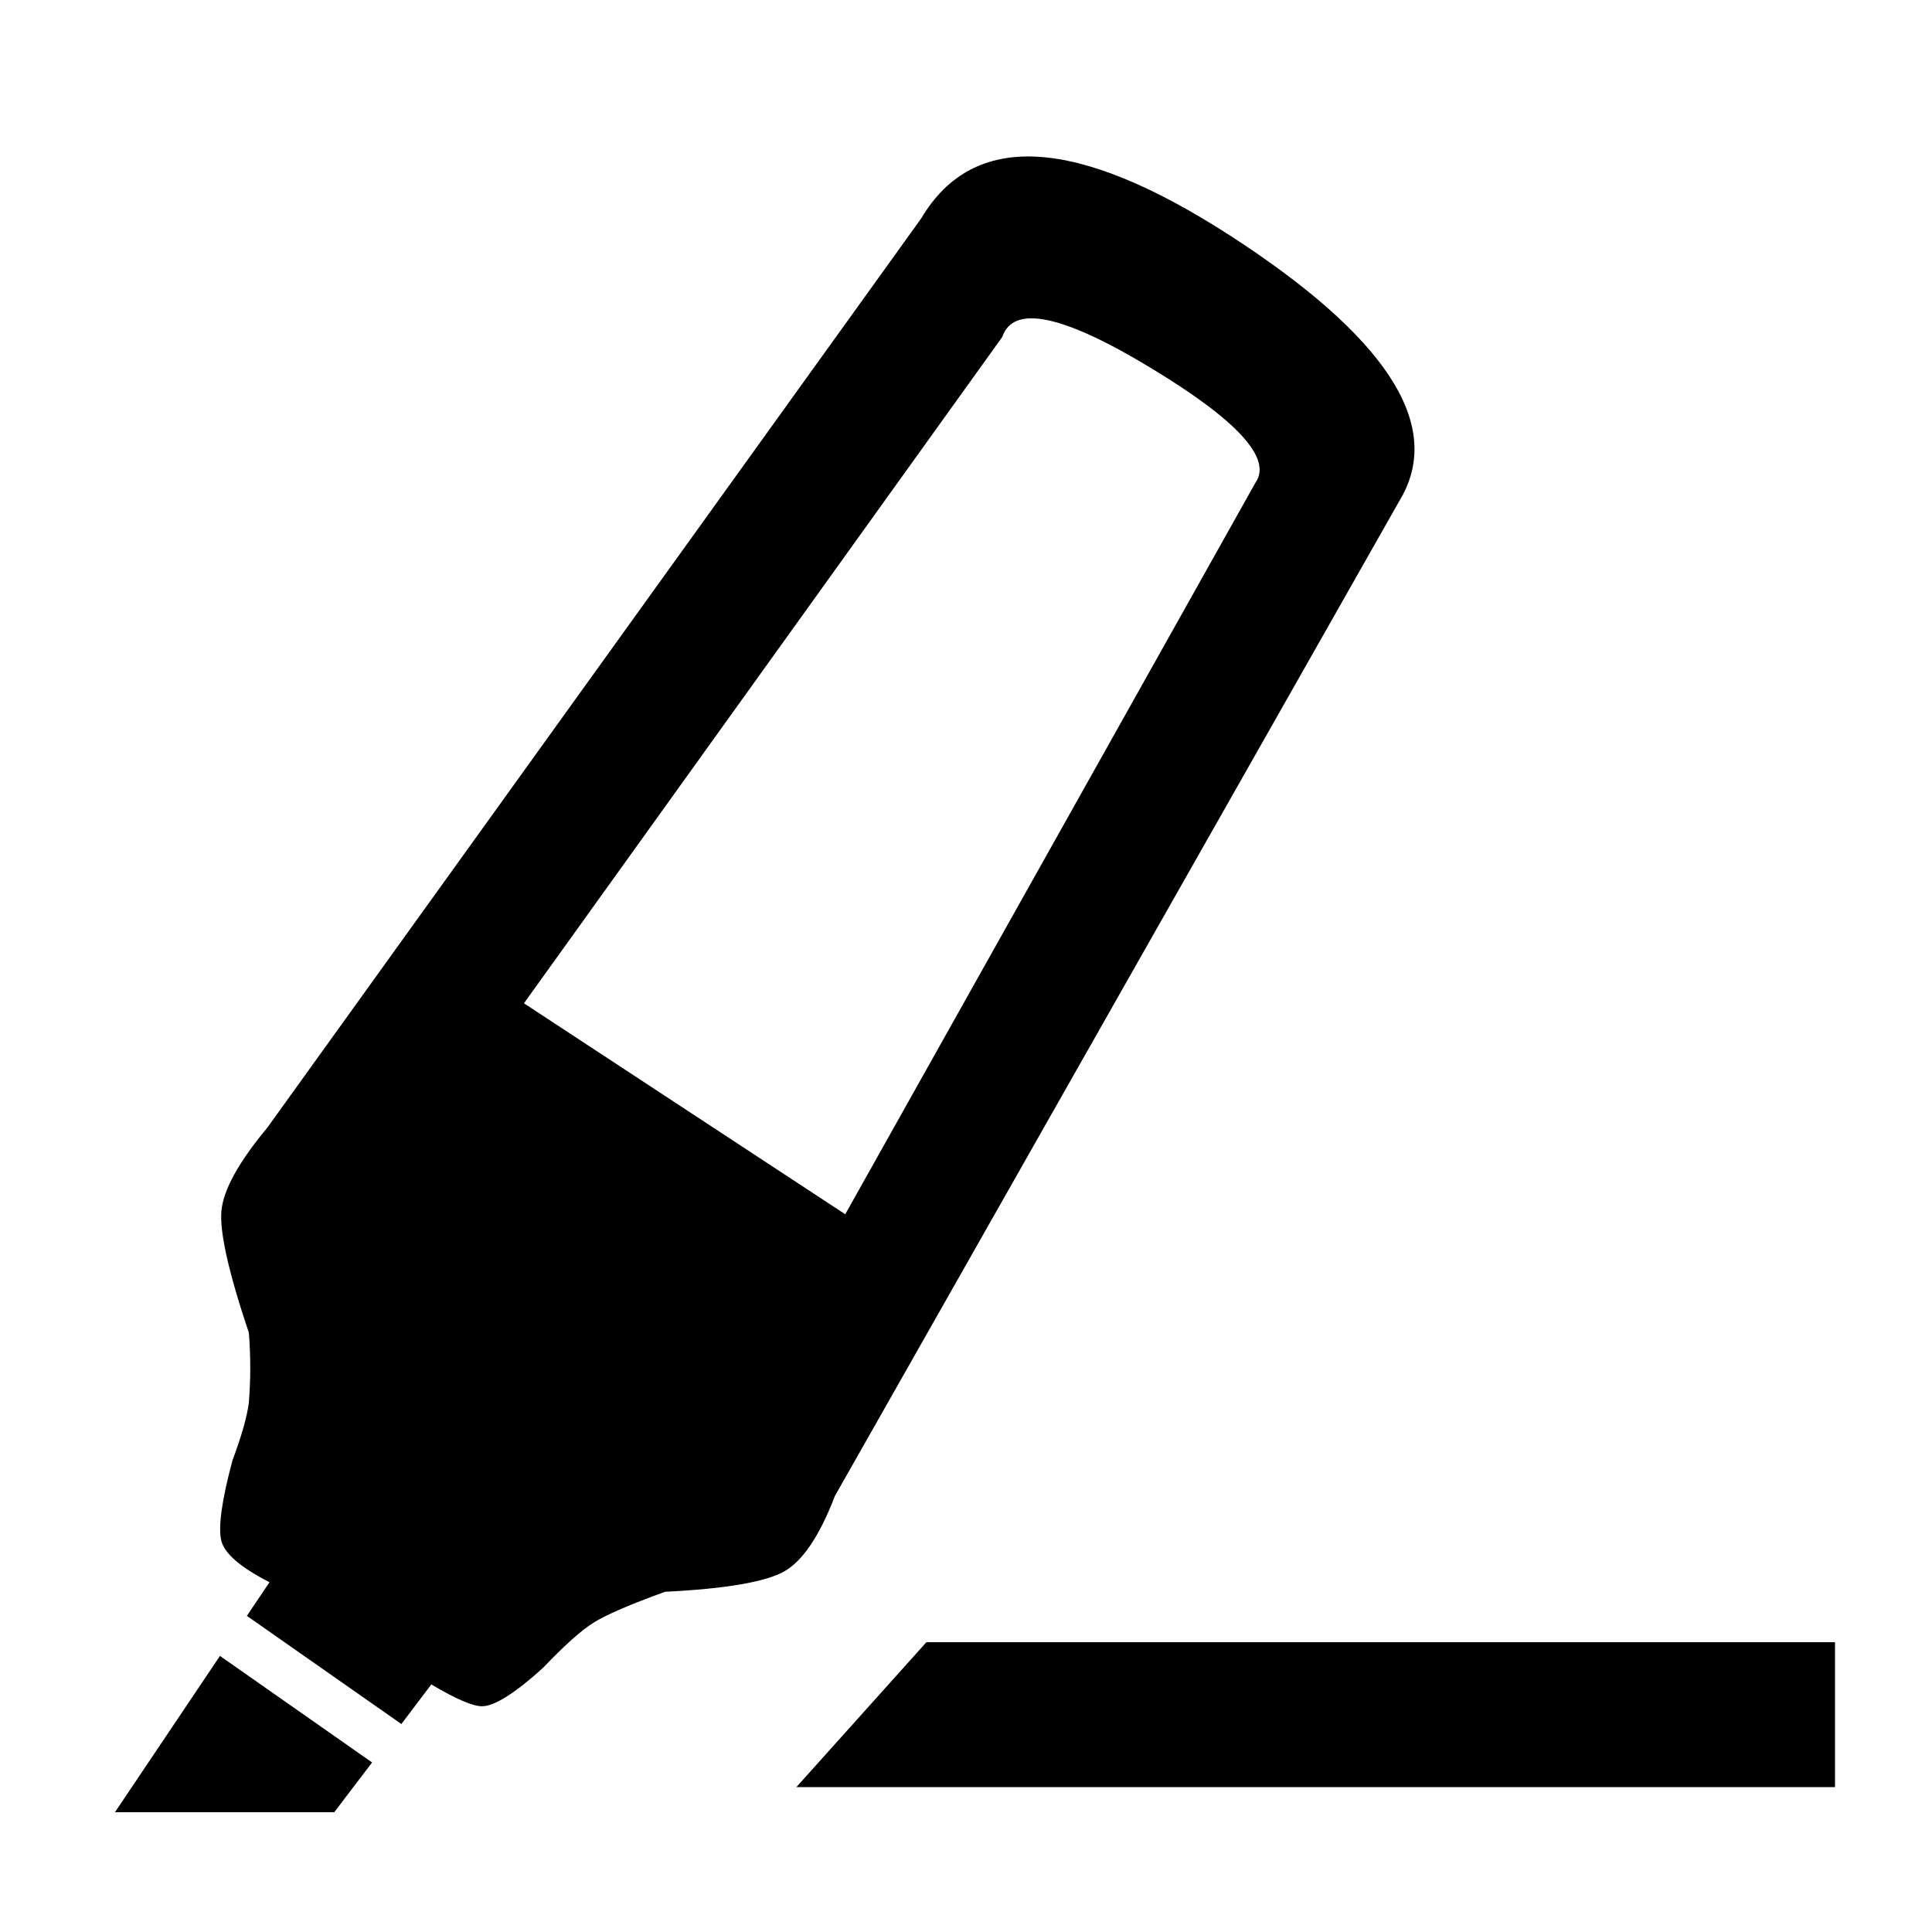
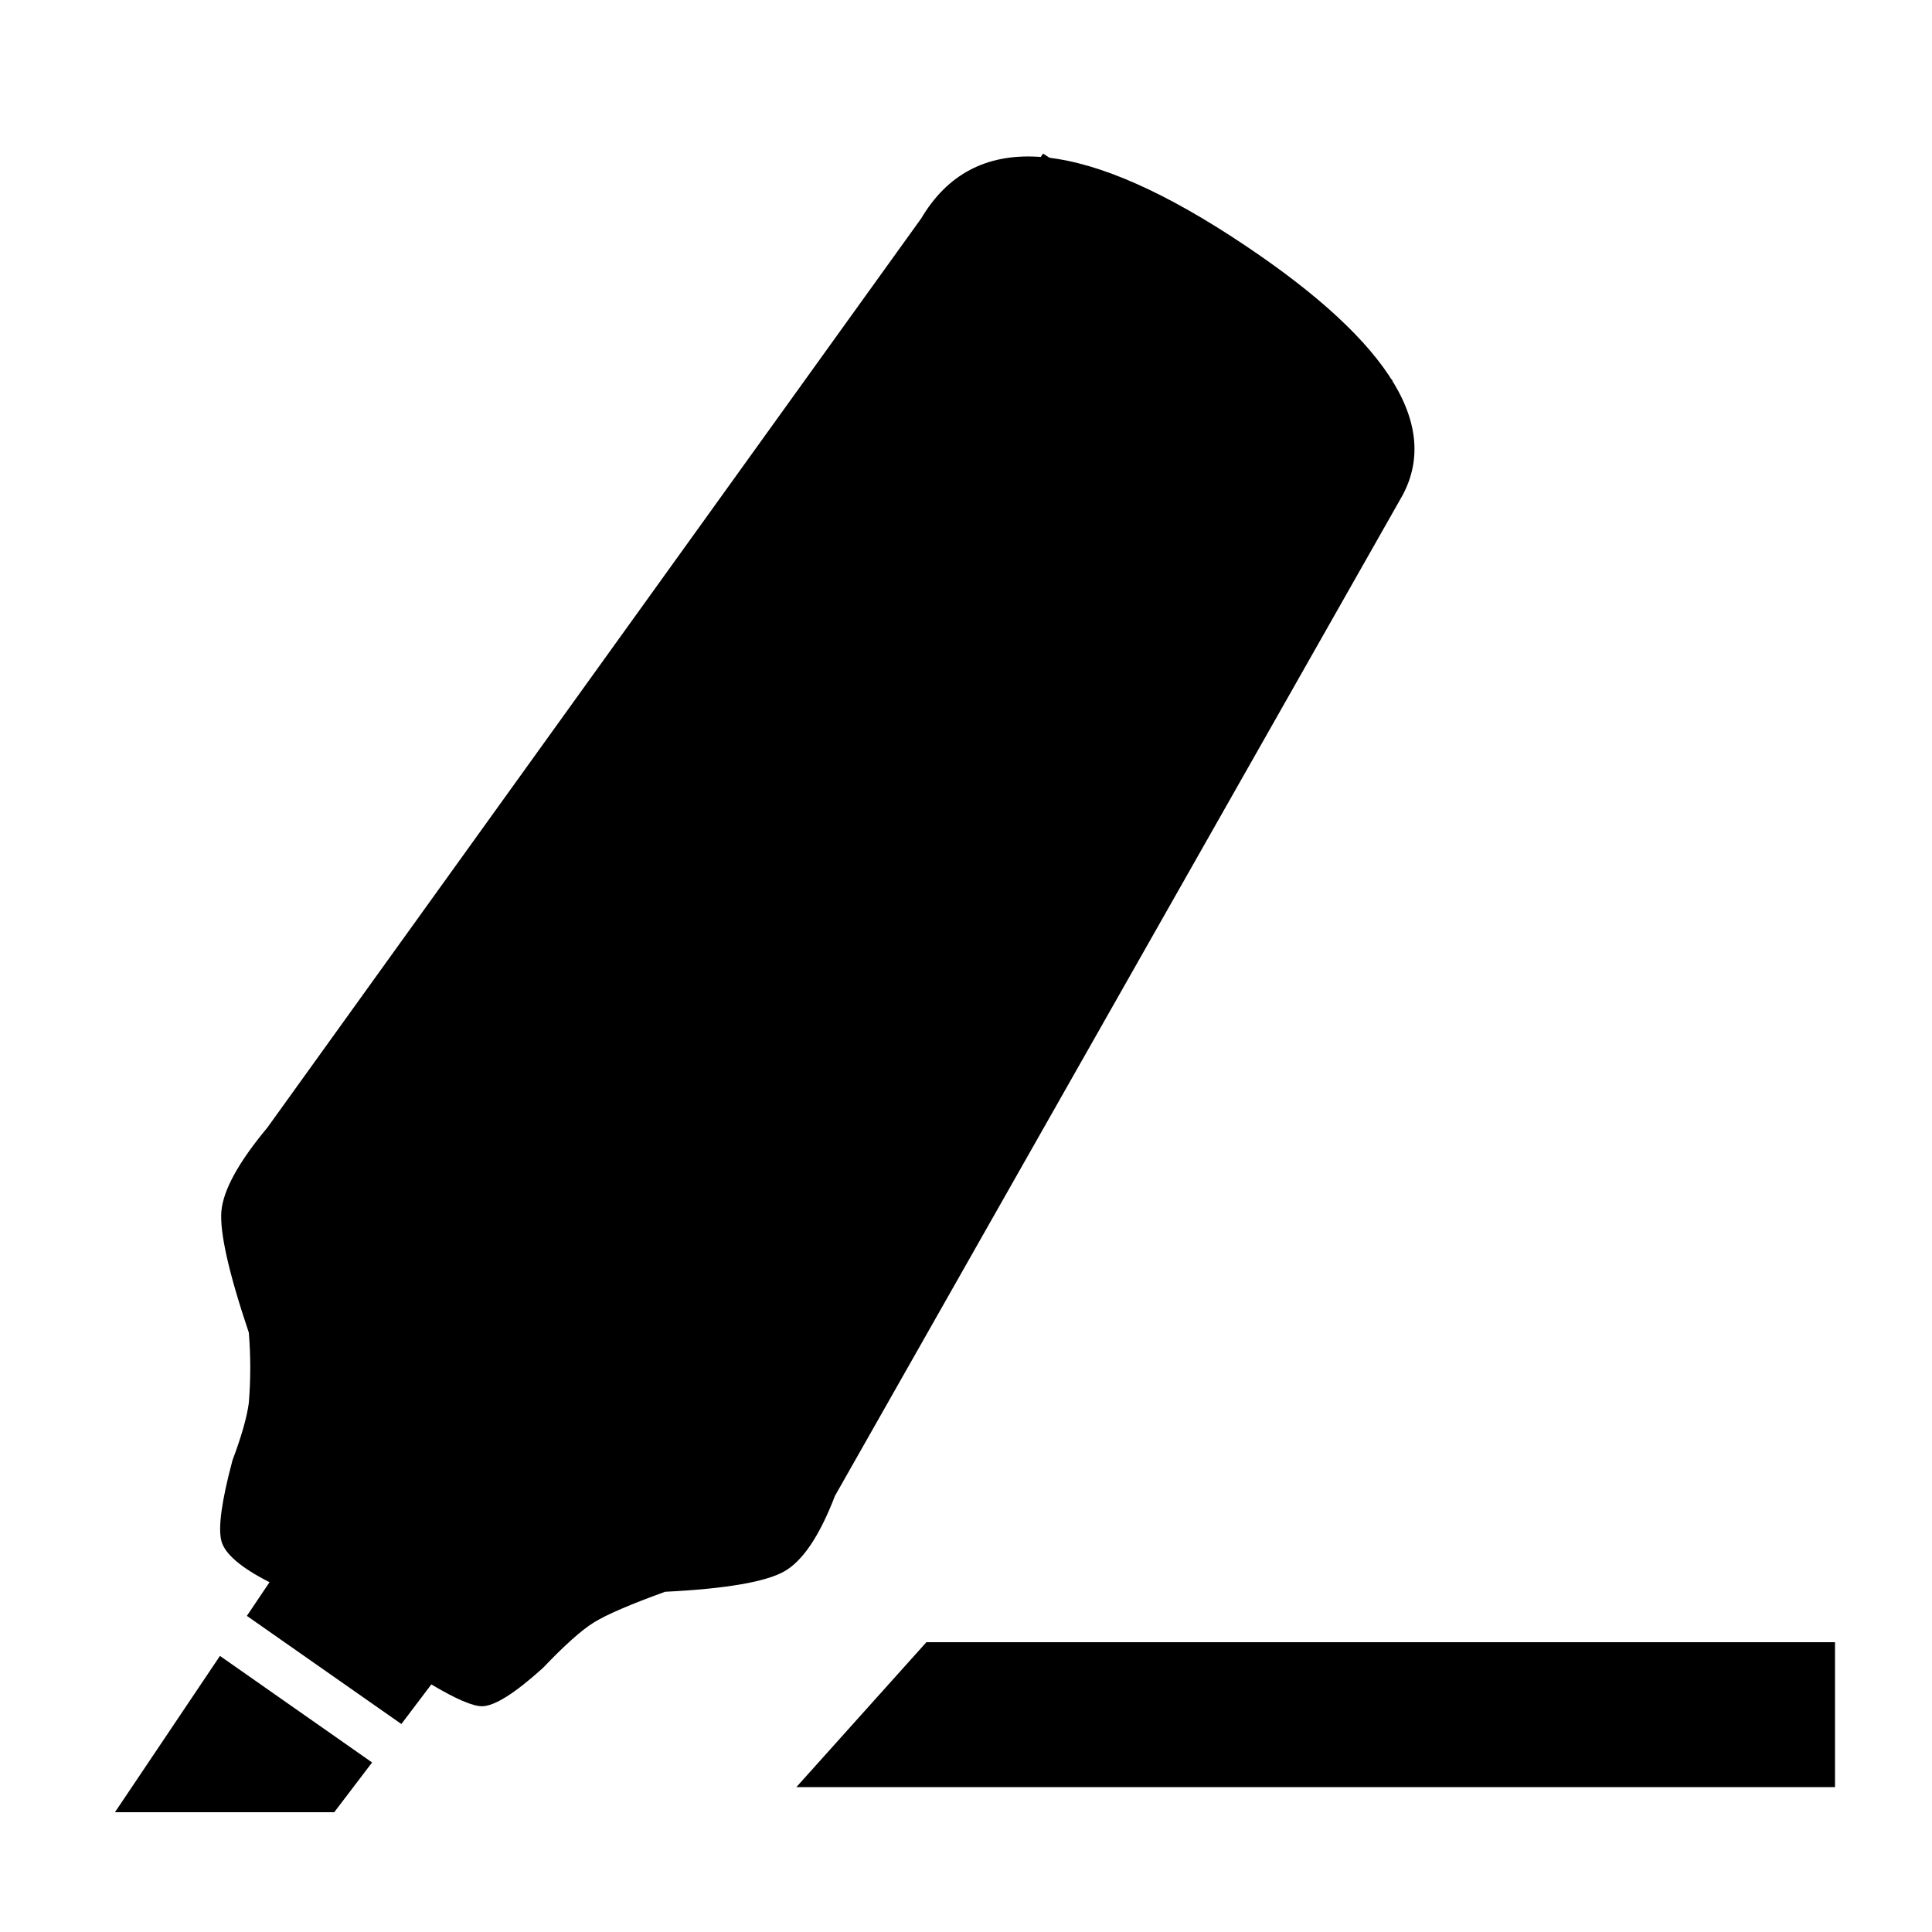
<svg xmlns="http://www.w3.org/2000/svg" width="20" height="20" viewBox="0 0 20 20">
-   <g fill="none" fill-rule="evenodd">
+   <g fill-rule="evenodd">
    <path class="ck-icon__fill" d="M10.798 1.59L3.002 12.875l1.895 1.852 2.521 1.402 6.997-12.194z" />
-     <path d="M2.556 16.727l.234-.348c-.297-.151-.462-.293-.498-.426-.036-.137.002-.416.115-.837.094-.25.15-.449.169-.595a4.495 4.495 0 0 0 0-.725c-.209-.621-.303-1.041-.284-1.26.02-.218.178-.506.475-.862l6.77-9.414c.539-.91 1.605-.85 3.199.18 1.594 1.032 2.188 1.928 1.784 2.686l-5.877 10.36c-.158.412-.333.673-.526.782-.193.108-.604.179-1.232.21-.362.131-.608.237-.738.318-.13.081-.305.238-.526.47-.293.265-.504.397-.632.397-.096 0-.27-.075-.524-.226l-.31.41-1.6-1.12zm-.279.415l1.575 1.103-.392.515H1.19l1.087-1.618zm8.1-13.656l-4.953 6.9L8.75 12.57l4.247-7.574c.175-.25-.188-.647-1.092-1.192-.903-.546-1.412-.652-1.528-.32zM8.244 18.5L9.59 17h9.406v1.5H8.245z" fill="#000" />
+     <path d="M2.556 16.727l.234-.348c-.297-.151-.462-.293-.498-.426-.036-.137.002-.416.115-.837.094-.25.15-.449.169-.595a4.495 4.495 0 0 0 0-.725c-.209-.621-.303-1.041-.284-1.26.02-.218.178-.506.475-.862l6.77-9.414c.539-.91 1.605-.85 3.199.18 1.594 1.032 2.188 1.928 1.784 2.686l-5.877 10.36c-.158.412-.333.673-.526.782-.193.108-.604.179-1.232.21-.362.131-.608.237-.738.318-.13.081-.305.238-.526.47-.293.265-.504.397-.632.397-.096 0-.27-.075-.524-.226l-.31.41-1.6-1.12zm-.279.415l1.575 1.103-.392.515H1.19l1.087-1.618zm8.1-13.656l-4.953 6.9L8.75 12.57l4.247-7.574c.175-.25-.188-.647-1.092-1.192-.903-.546-1.412-.652-1.528-.32zM8.244 18.5L9.59 17h9.406v1.5H8.245z" />
  </g>
</svg>
